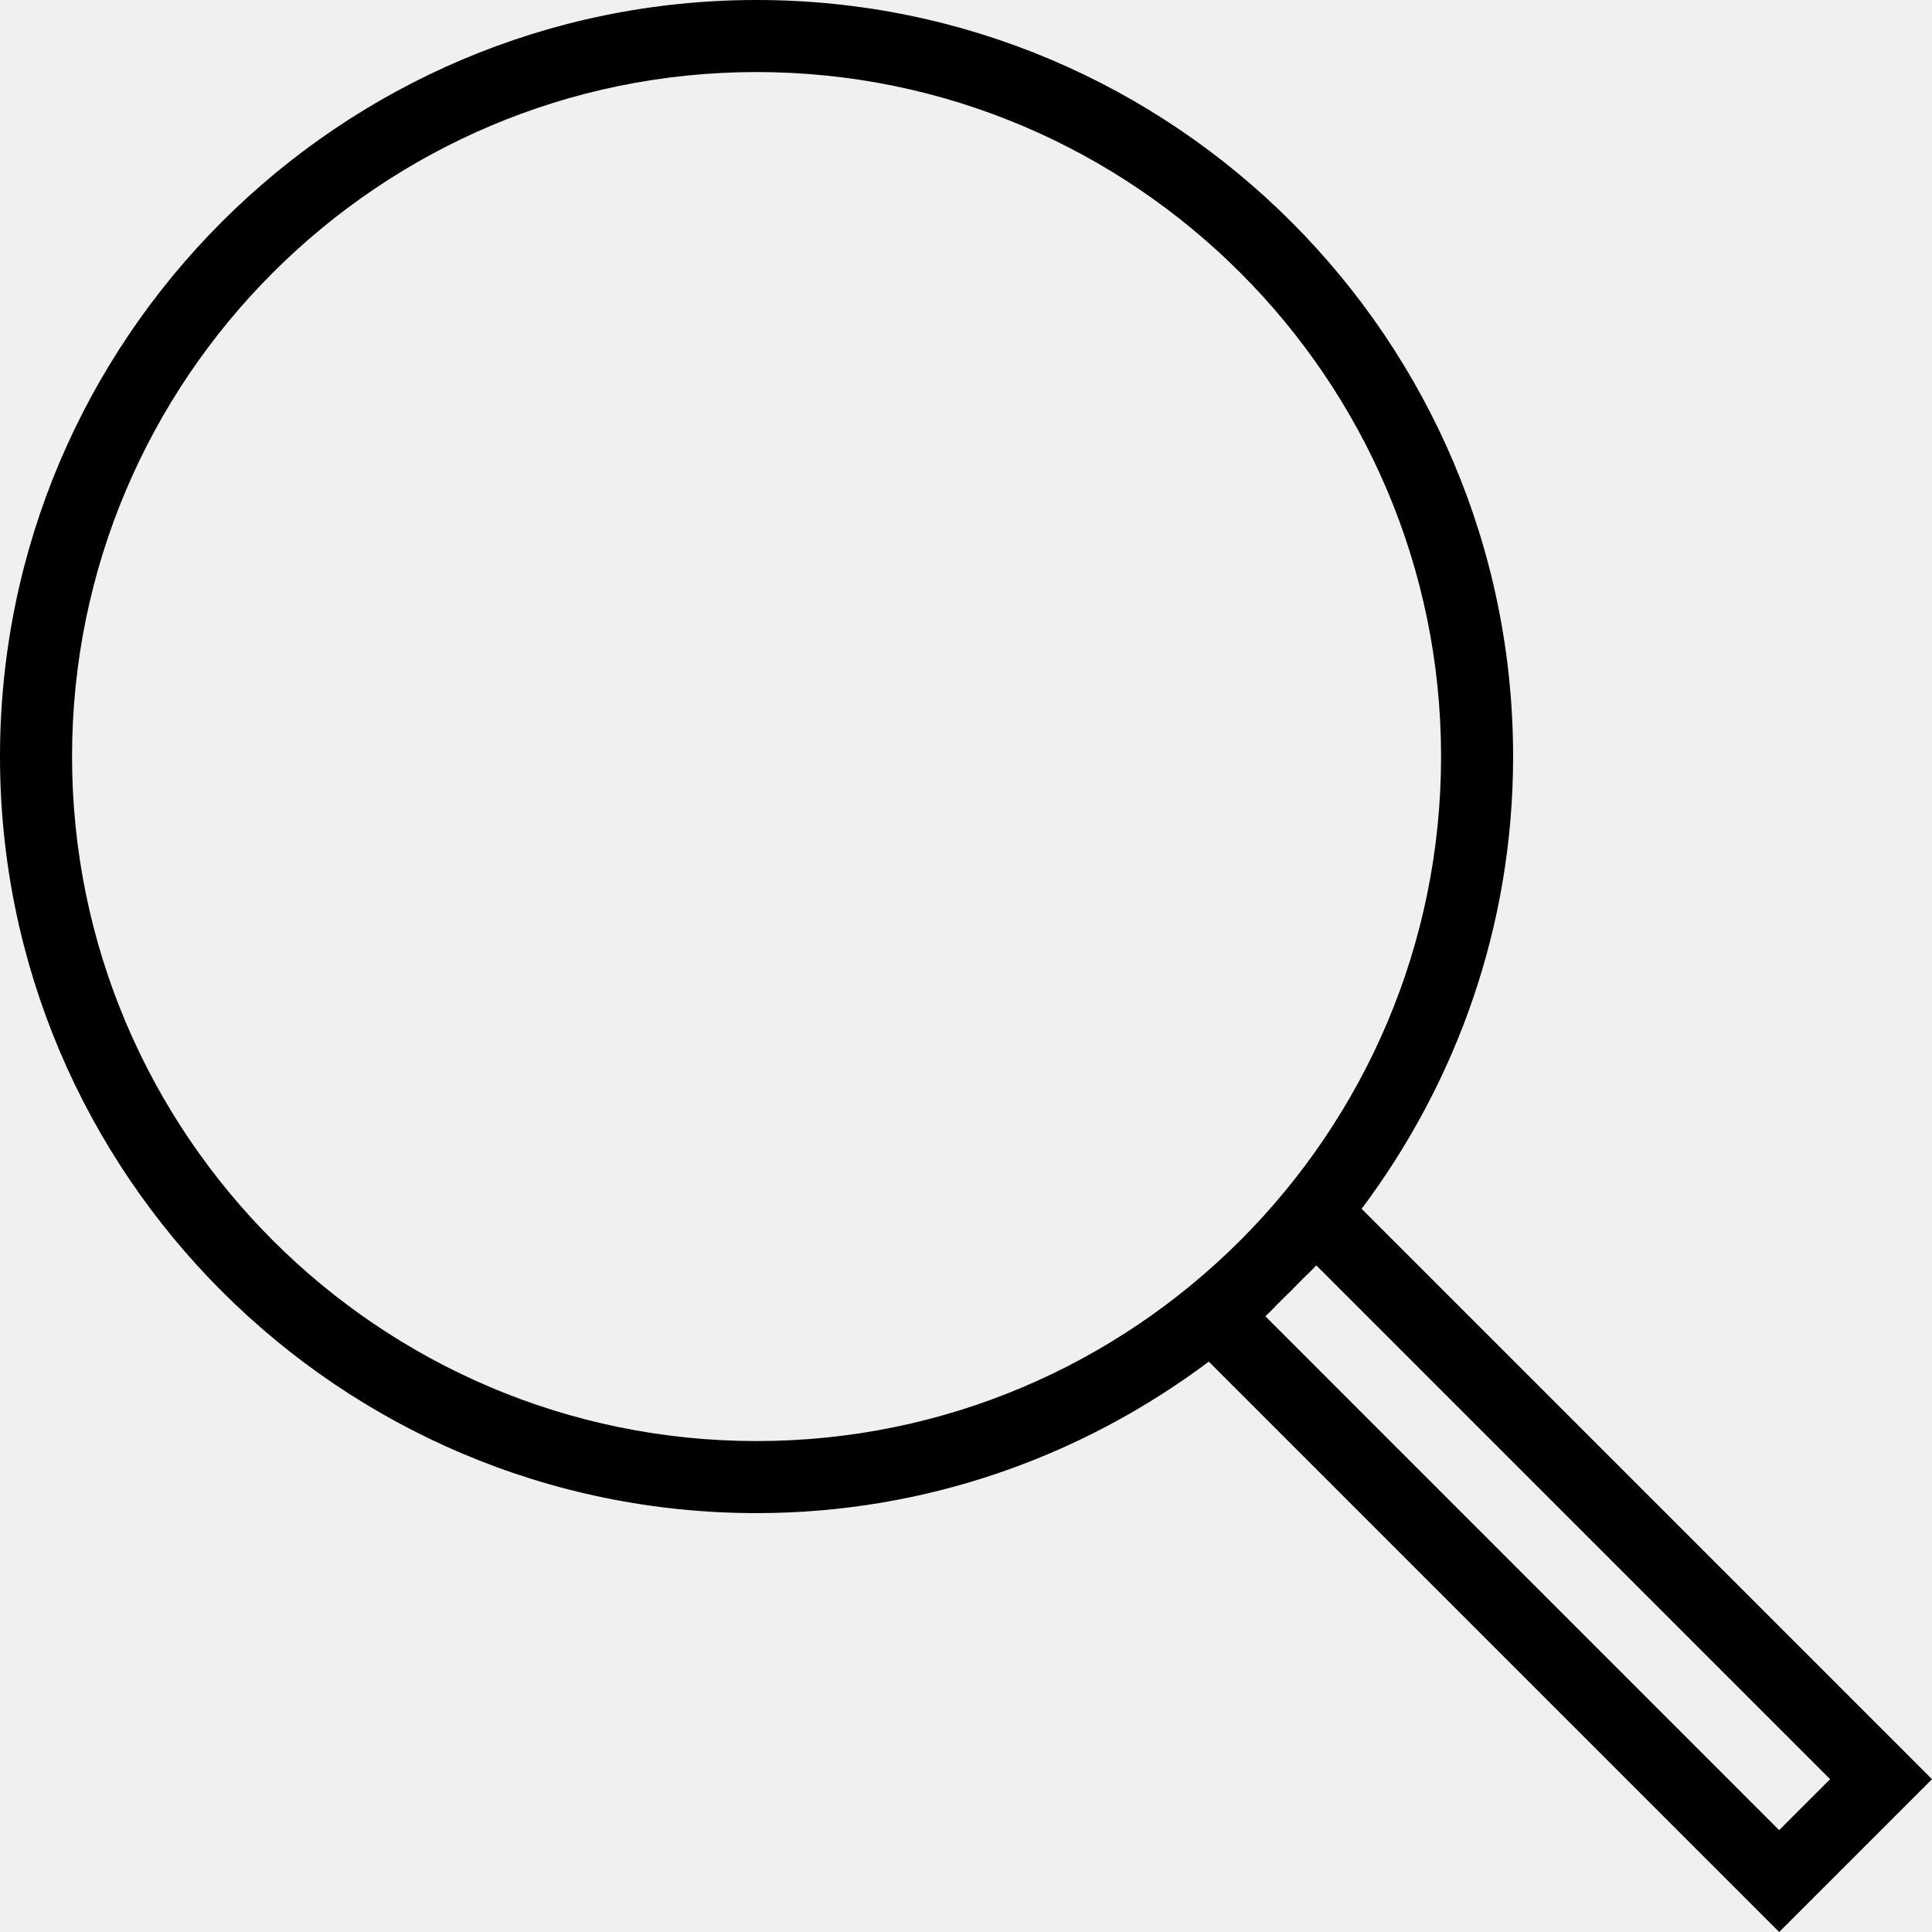
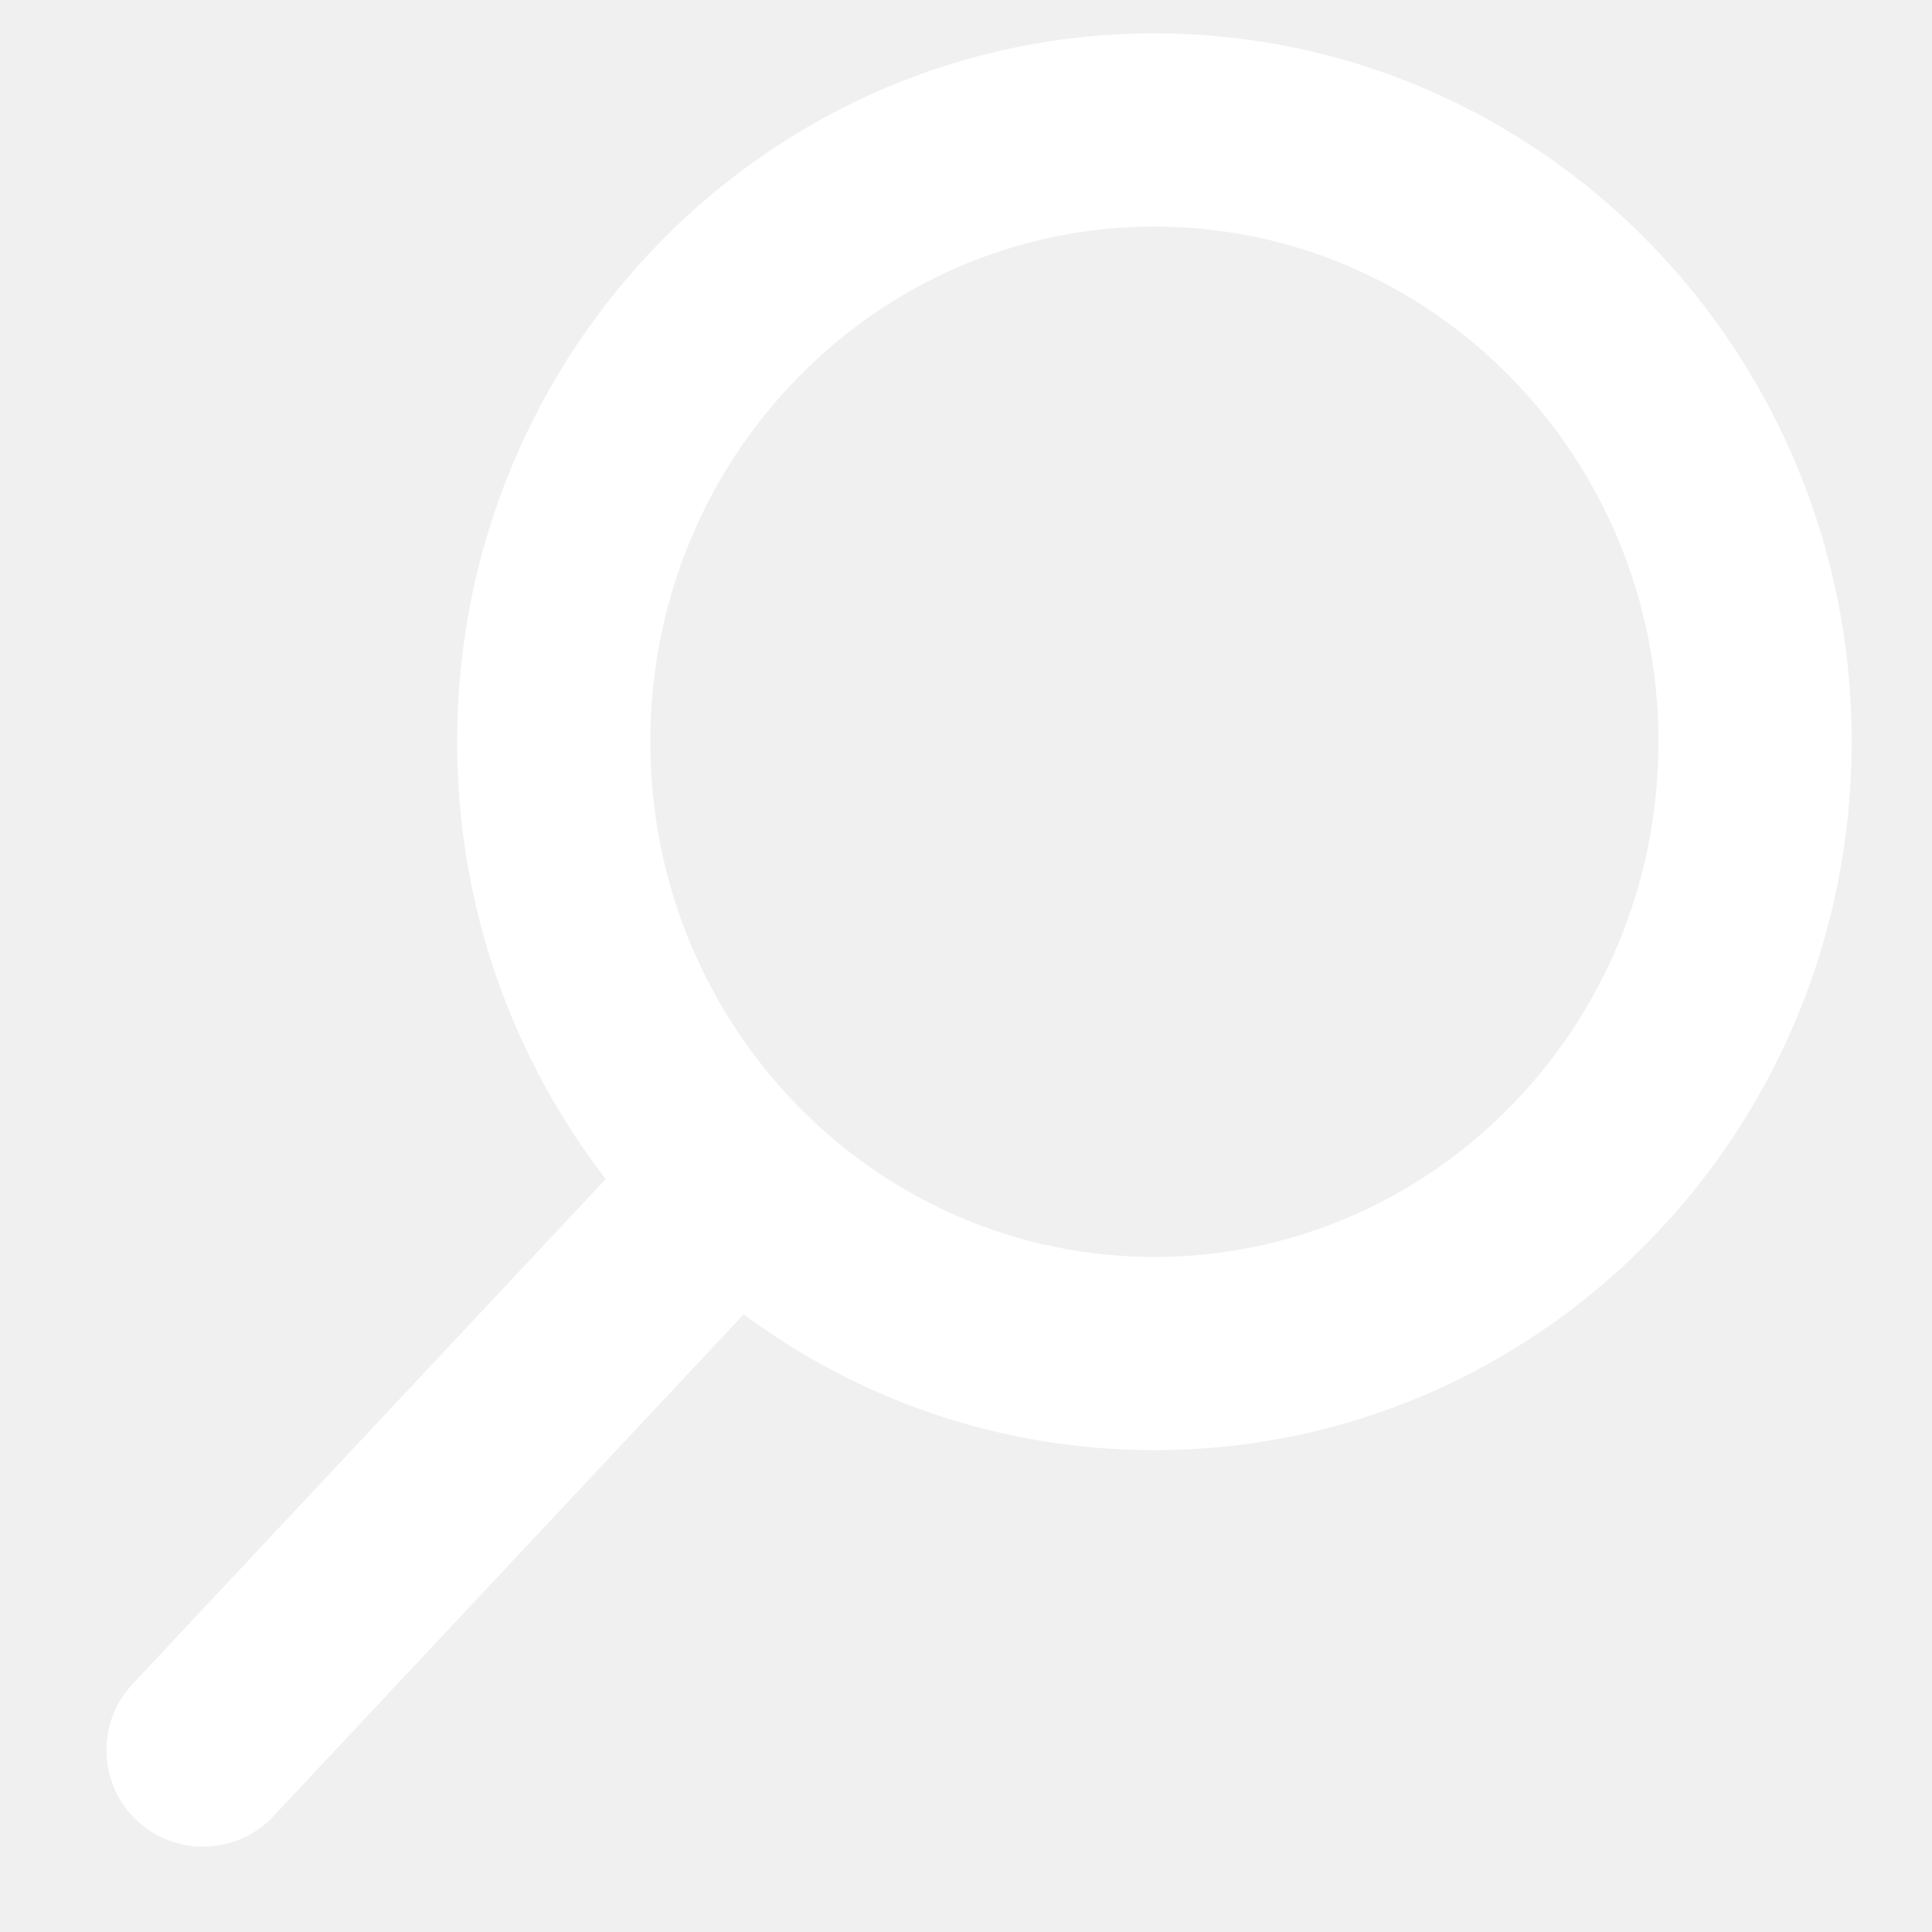
- <svg xmlns="http://www.w3.org/2000/svg" version="1.1" id="Capa_1" x="0px" y="0px" viewBox="0 0 53.627 53.627" style="enable-background:new 0 0 53.627 53.627;" xml:space="preserve">
-   <path d="M53.627,49.385L37.795,33.553C40.423,30.046,42,25.709,42,21C42,9.42,32.58,0,21,0S0,9.42,0,21s9.42,21,21,21  c4.709,0,9.046-1.577,12.553-4.205l15.832,15.832L53.627,49.385z M2,21C2,10.523,10.523,2,21,2s19,8.523,19,19s-8.523,19-19,19  S2,31.477,2,21z M35.567,36.093c0.178-0.172,0.353-0.347,0.525-0.525c0.146-0.151,0.304-0.29,0.445-0.445l14.262,14.262  l-1.415,1.415L35.123,36.537C35.278,36.396,35.416,36.238,35.567,36.093z" />
-   <g>
- </g>
-   <g>
- </g>
-   <g>
- </g>
-   <g>
- </g>
-   <g>
- </g>
-   <g>
- </g>
-   <g>
- </g>
-   <g>
- </g>
-   <g>
- </g>
-   <g>
- </g>
-   <g>
- </g>
-   <g>
- </g>
-   <g>
- </g>
-   <g>
- </g>
-   <g>
- </g>
+ <svg xmlns="http://www.w3.org/2000/svg" xmlns:xlink="http://www.w3.org/1999/xlink" width="30px" height="30px" viewBox="0 0 30 30" version="1.1">
+   <defs>
+     <path d="M11.548,20.409 L4.247,28.201 C3.681,28.805 2.732,28.836 2.127,28.27 C1.523,27.703 1.492,26.754 2.058,26.15 L9.406,18.308 C7.96,16.437 7.098,14.079 7.098,11.518 C7.098,5.449 11.939,0.518 17.925,0.518 C23.911,0.518 28.753,5.449 28.753,11.518 C28.753,17.587 23.911,22.518 17.925,22.518 C15.54,22.518 13.336,21.735 11.548,20.409 Z M17.925,19.518 C22.242,19.518 25.753,15.943 25.753,11.518 C25.753,7.094 22.242,3.518 17.925,3.518 C13.609,3.518 10.098,7.094 10.098,11.518 C10.098,15.943 13.609,19.518 17.925,19.518 Z" id="path-1" />
+   </defs>
+   <g id="search" stroke="none" stroke-width="1" fill="none" fill-rule="evenodd">
+     <g id="icons/search">
+       <mask id="mask-2" fill="white">
+         <use xlink:href="#path-1" />
+       </mask>
+       <use id="Mask" fill="#FFFFFF" fill-rule="nonzero" xlink:href="#path-1" />
+       <g id="colors/gradients/_master" mask="url(#mask-2)">
+         <g transform="translate(0.25, 0.25)" id="colors/gradients/white">
+           <g />
+         </g>
+       </g>
+     </g>
+   </g>
</svg>
